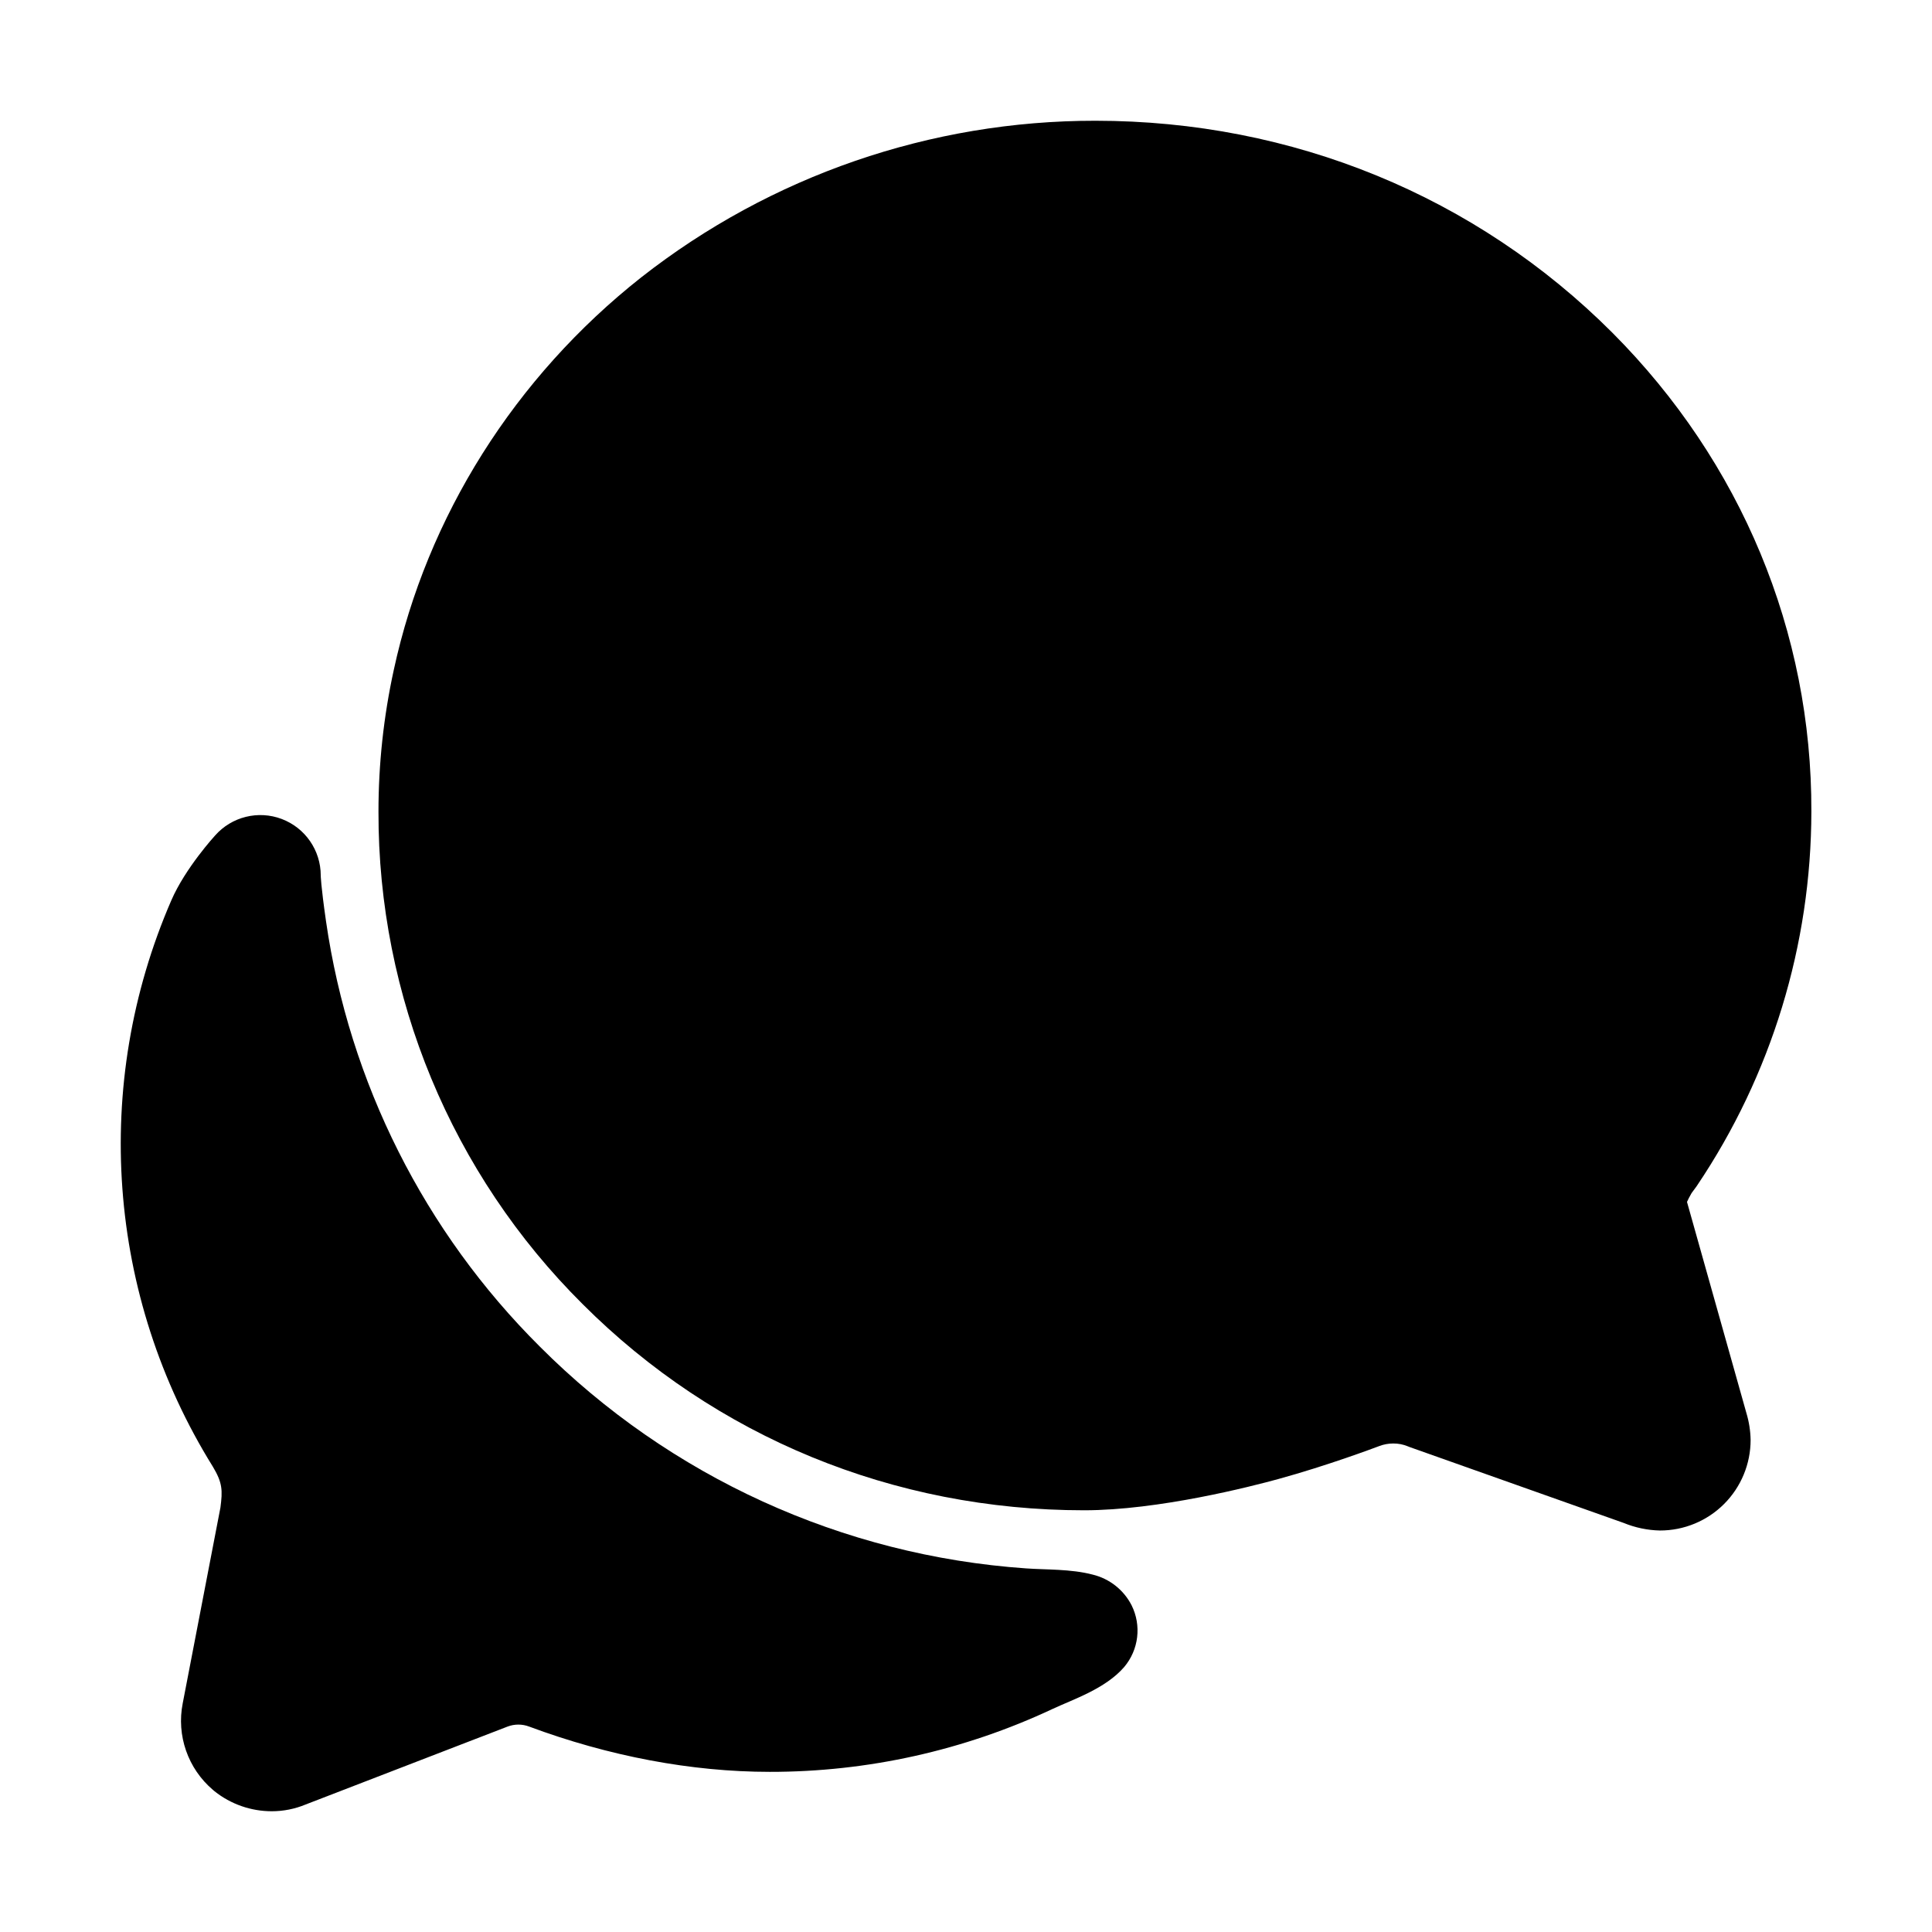
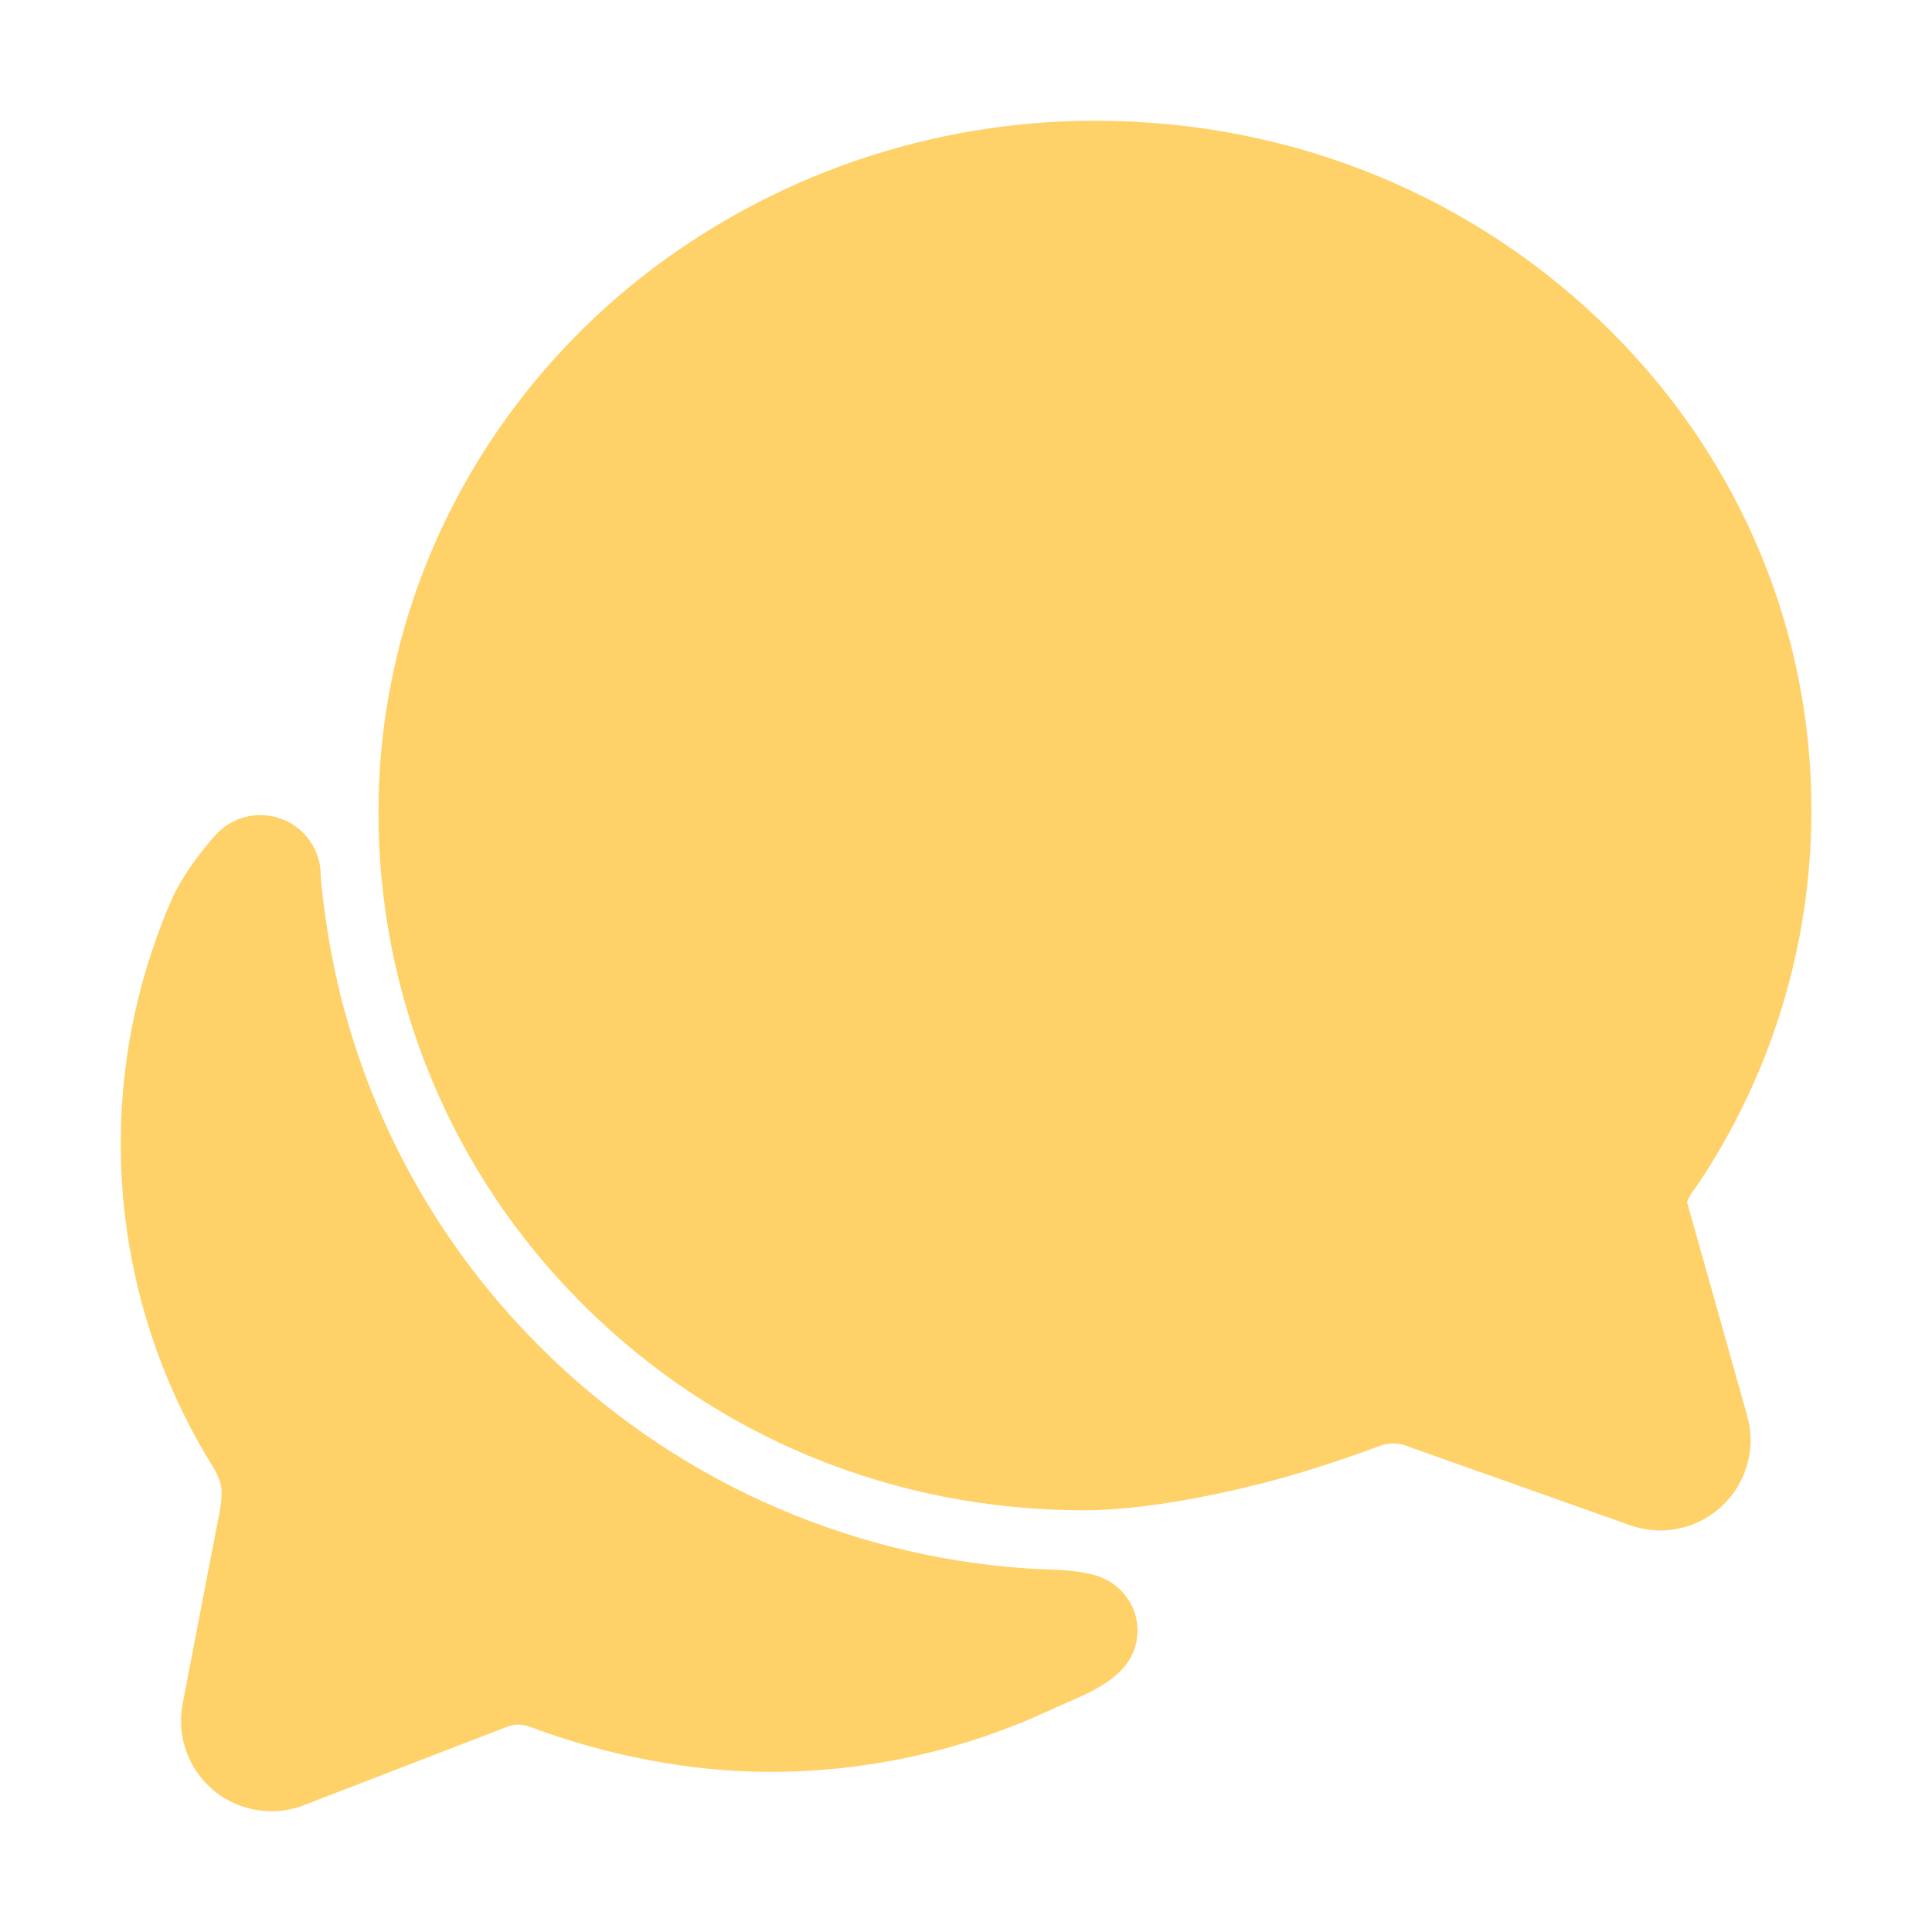
- <svg xmlns="http://www.w3.org/2000/svg" class="ionicon" viewBox="0 0 512 512">
+ <svg xmlns="http://www.w3.org/2000/svg" fill="#FFD169" class="ionicon" viewBox="0 0 512 512">
  <path d="M60.44 389.17c0 .07 0 .2-.08.38.03-.12.05-.25.08-.38zM439.9 405.6a26.77 26.77 0 01-9.59-2l-56.78-20.13-.42-.17a9.88 9.88 0 00-3.91-.76 10.32 10.32 0 00-3.62.66c-1.38.52-13.81 5.19-26.85 8.77-7.07 1.94-31.68 8.27-51.43 8.27-50.48 0-97.68-19.4-132.89-54.63A183.38 183.38 0 01100.3 215.1a175.9 175.9 0 014.06-37.58c8.79-40.62 32.07-77.57 65.55-104A194.76 194.76 0 01290.3 32c52.21 0 100.86 20 137 56.18 34.16 34.27 52.88 79.33 52.73 126.87a177.86 177.86 0 01-30.3 99.15l-.19.28-.74 1c-.17.23-.34.45-.5.68l-.15.27a21.63 21.63 0 00-1.08 2.09l15.74 55.94a26.42 26.42 0 011.12 7.11 24 24 0 01-24.03 24.03z" />
  <path d="M299.87 425.39a15.74 15.74 0 00-10.29-8.1c-5.78-1.53-12.52-1.27-17.67-1.65a201.78 201.78 0 01-128.82-58.75A199.21 199.21 0 0186.4 244.16C85 234.42 85 232 85 232a16 16 0 00-28-10.58s-7.88 8.58-11.6 17.19a162.09 162.09 0 0011 150.06C59 393 59 395 58.42 399.5c-2.73 14.11-7.51 39-10 51.91a24 24 0 008 22.92l.46.39A24.34 24.34 0 0072 480a23.42 23.42 0 009-1.79l53.51-20.65a8.05 8.05 0 015.72 0c21.07 7.84 43 12 63.78 12a176 176 0 0074.91-16.66c5.46-2.56 14-5.34 19-11.12a15 15 0 001.95-16.39z" />
</svg>
